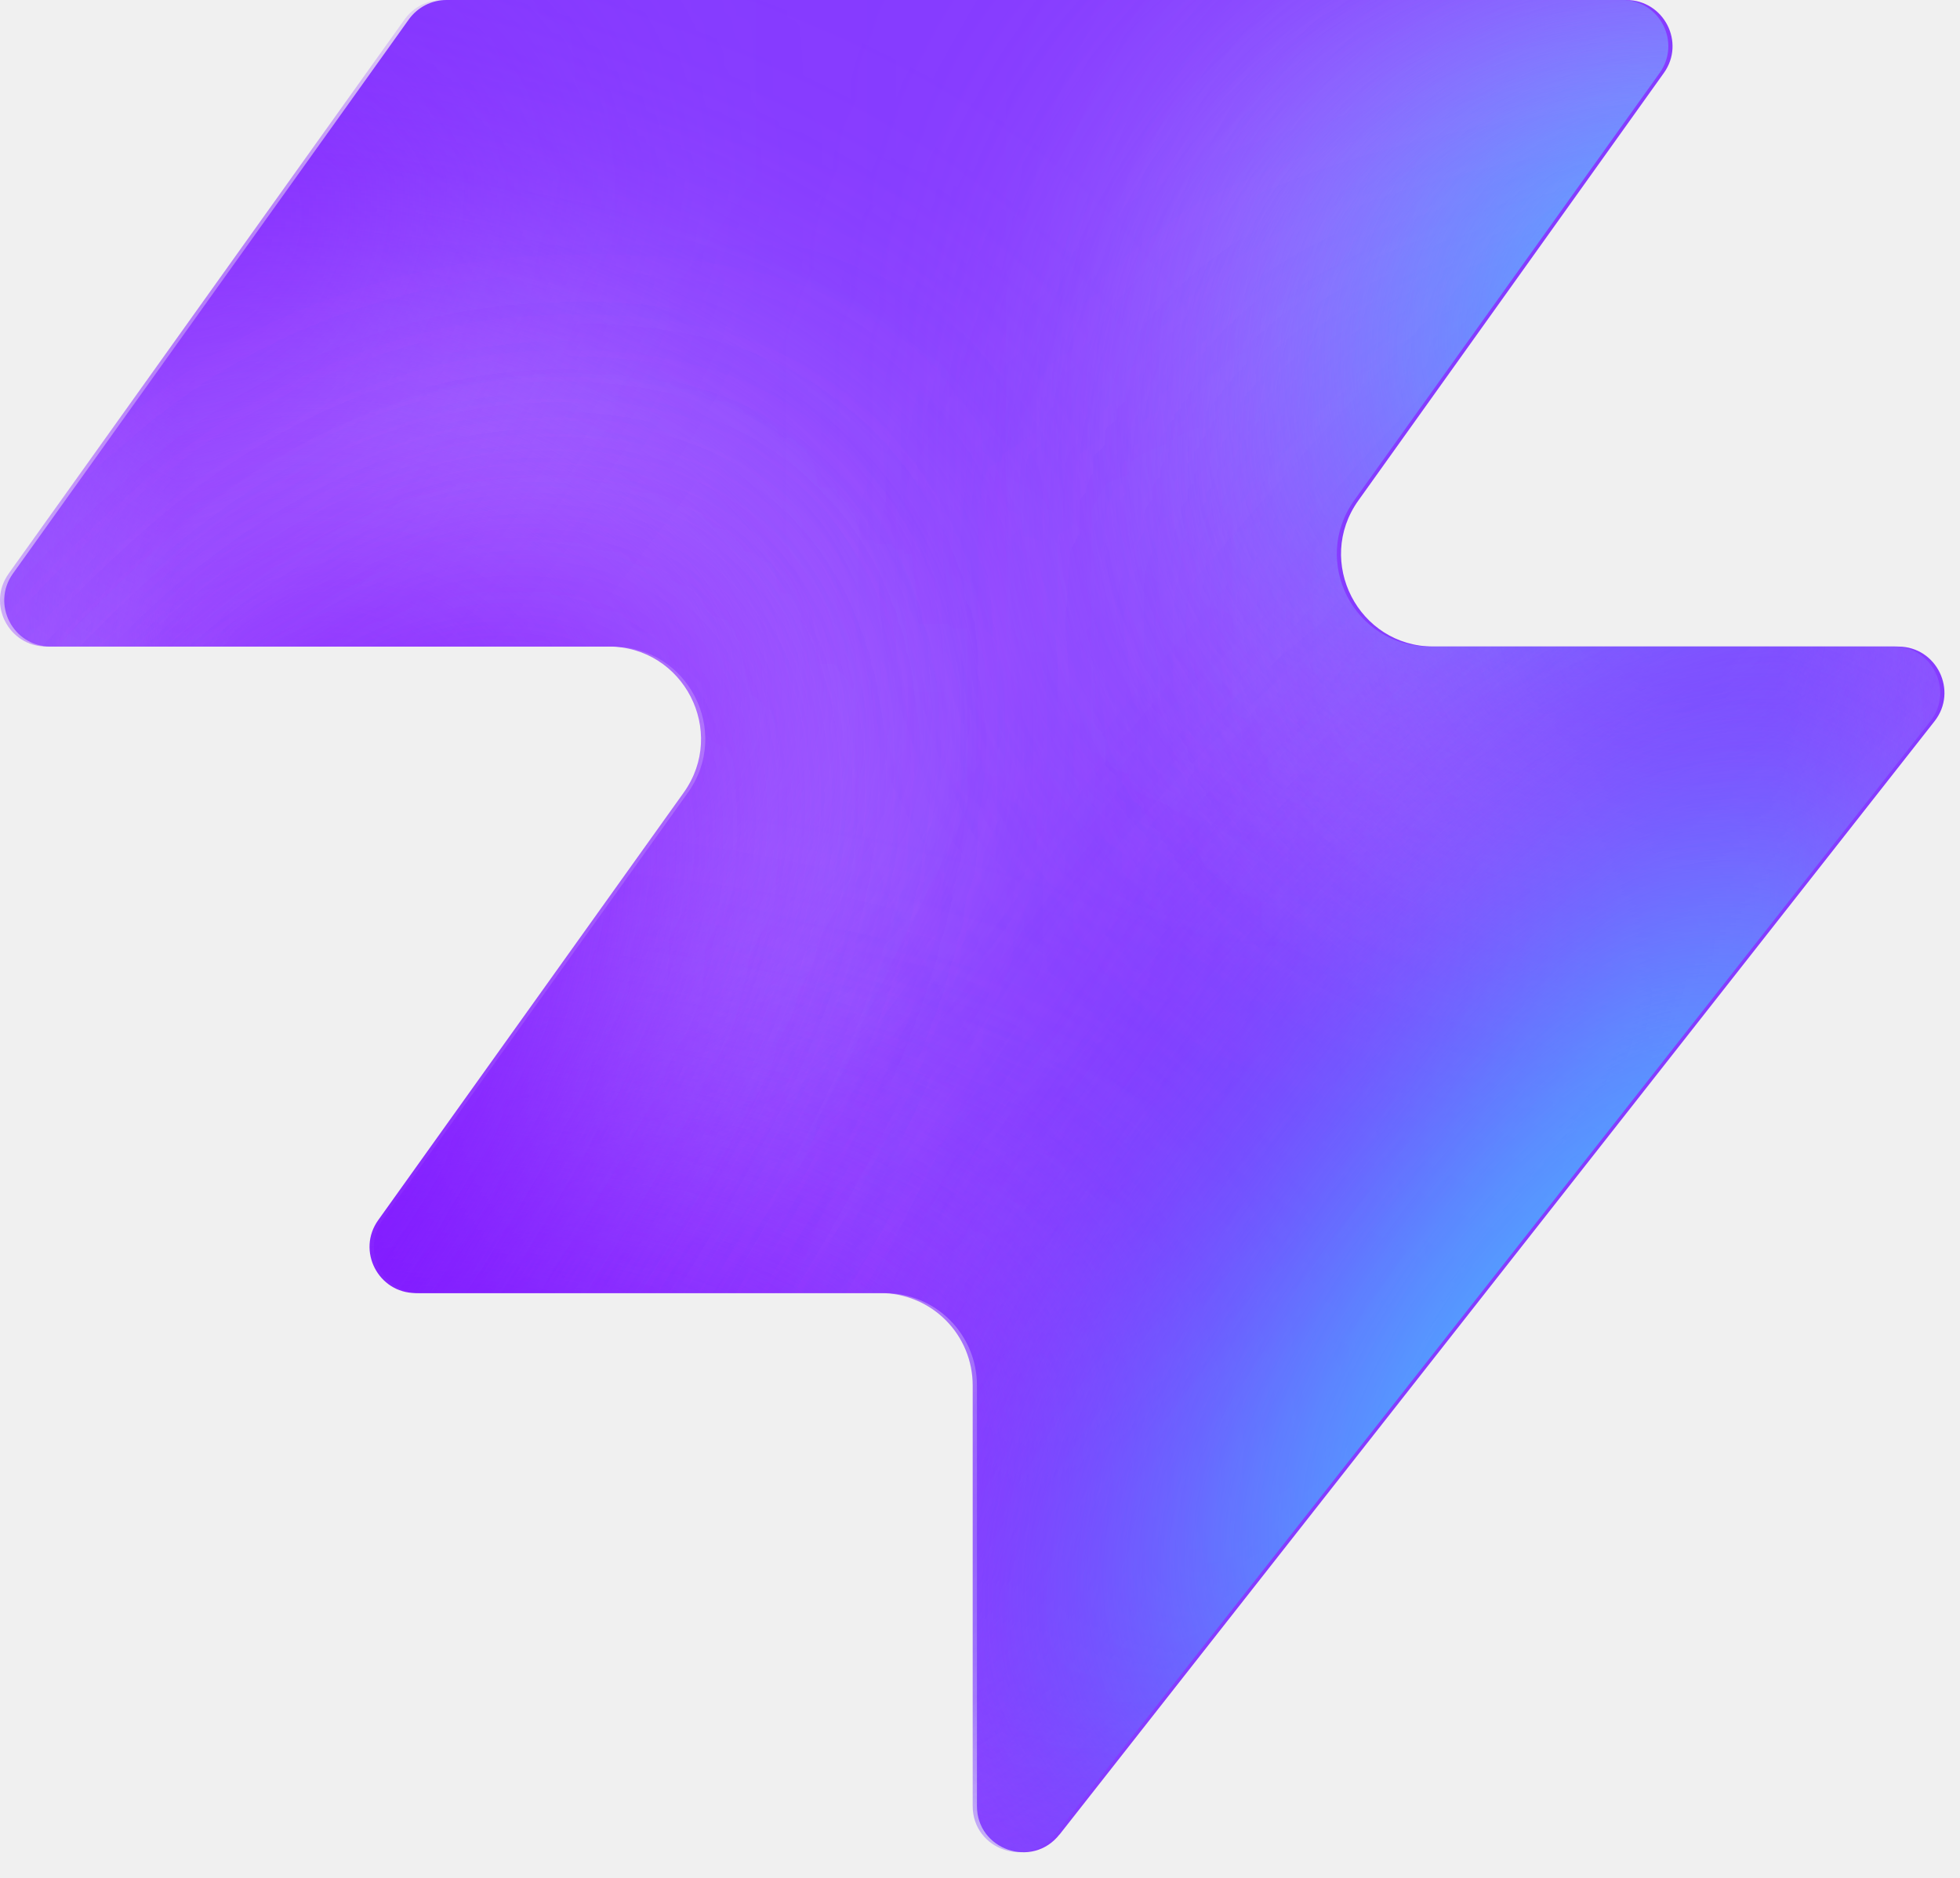
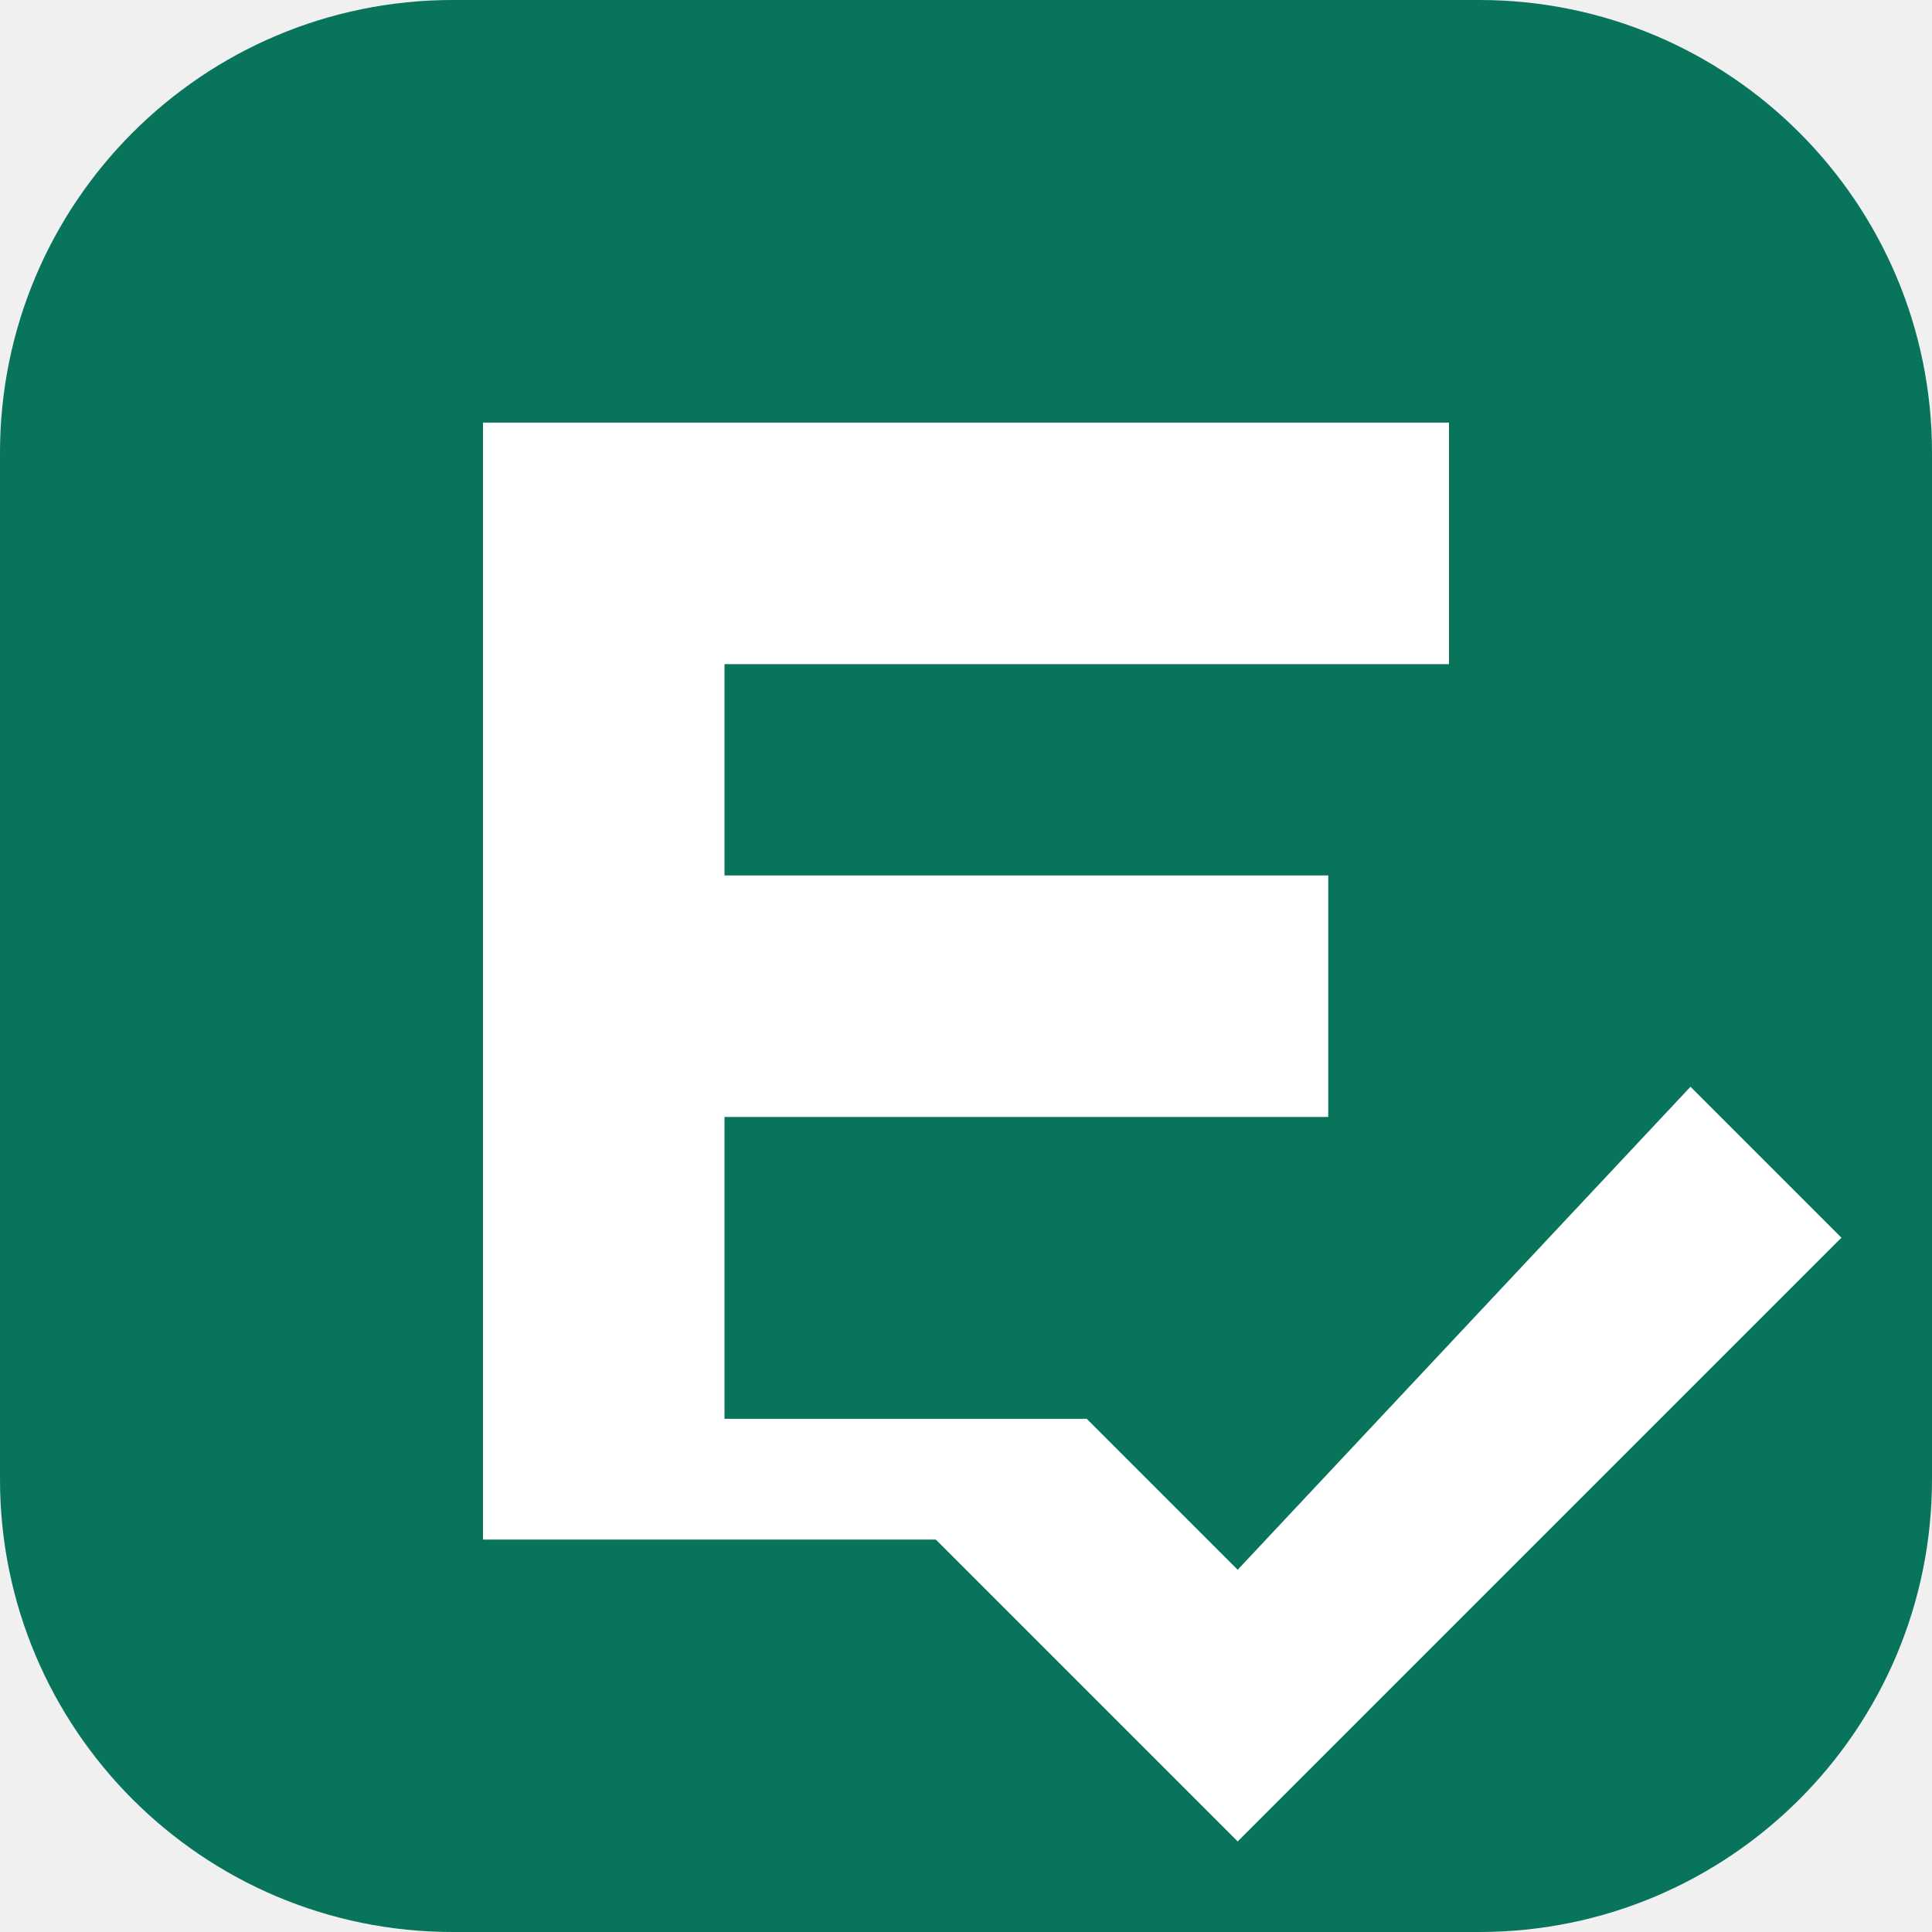
- <svg xmlns="http://www.w3.org/2000/svg" width="48" height="46" fill="none" viewBox="0 0 48 46">
-   <path fill="#863bff" d="M25.946 44.938c-.664.845-2.021.375-2.021-.698V33.937a2.26 2.26 0 0 0-2.262-2.262H10.287c-.92 0-1.456-1.04-.92-1.788l7.48-10.471c1.07-1.497 0-3.578-1.842-3.578H1.237c-.92 0-1.456-1.04-.92-1.788L10.013.474c.214-.297.556-.474.92-.474h28.894c.92 0 1.456 1.04.92 1.788l-7.48 10.471c-1.07 1.498 0 3.579 1.842 3.579h11.377c.943 0 1.473 1.088.89 1.83L25.947 44.94z" style="fill:#863bff;fill:color(display-p3 .525 .23 1);fill-opacity:1" />
-   <mask id="a" width="48" height="46" x="0" y="0" maskUnits="userSpaceOnUse" style="mask-type:alpha">
-     <path fill="#000" d="M25.842 44.938c-.664.844-2.021.375-2.021-.698V33.937a2.26 2.26 0 0 0-2.262-2.262H10.183c-.92 0-1.456-1.04-.92-1.788l7.48-10.471c1.07-1.498 0-3.579-1.842-3.579H1.133c-.92 0-1.456-1.04-.92-1.787L9.91.473c.214-.297.556-.474.92-.474h28.894c.92 0 1.456 1.04.92 1.788l-7.48 10.471c-1.07 1.498 0 3.578 1.842 3.578h11.377c.943 0 1.473 1.088.89 1.832L25.843 44.94z" style="fill:#000;fill-opacity:1" />
-   </mask>
-   <g mask="url(#a)">
-     <g filter="url(#b)">
-       <ellipse cx="5.508" cy="14.704" fill="#ede6ff" rx="5.508" ry="14.704" style="fill:#ede6ff;fill:color(display-p3 .927 .903 1);fill-opacity:1" transform="matrix(.00324 1 1 -.00324 -4.47 31.516)" />
-     </g>
-     <g filter="url(#c)">
-       <ellipse cx="10.399" cy="29.851" fill="#ede6ff" rx="10.399" ry="29.851" style="fill:#ede6ff;fill:color(display-p3 .927 .903 1);fill-opacity:1" transform="matrix(.00324 1 1 -.00324 -39.328 7.883)" />
-     </g>
-     <g filter="url(#d)">
-       <ellipse cx="5.508" cy="30.487" fill="#7e14ff" rx="5.508" ry="30.487" style="fill:#7e14ff;fill:color(display-p3 .492 .077 1);fill-opacity:1" transform="rotate(89.814 -25.913 -14.639)scale(1 -1)" />
-     </g>
-     <g filter="url(#e)">
-       <ellipse cx="5.508" cy="30.599" fill="#7e14ff" rx="5.508" ry="30.599" style="fill:#7e14ff;fill:color(display-p3 .492 .077 1);fill-opacity:1" transform="rotate(89.814 -32.644 -3.334)scale(1 -1)" />
-     </g>
-     <g filter="url(#f)">
-       <ellipse cx="5.508" cy="30.599" fill="#7e14ff" rx="5.508" ry="30.599" style="fill:#7e14ff;fill:color(display-p3 .492 .077 1);fill-opacity:1" transform="matrix(.00324 1 1 -.00324 -34.34 30.47)" />
-     </g>
-     <g filter="url(#g)">
-       <ellipse cx="14.072" cy="22.078" fill="#ede6ff" rx="14.072" ry="22.078" style="fill:#ede6ff;fill:color(display-p3 .927 .903 1);fill-opacity:1" transform="rotate(93.35 24.506 48.493)scale(-1 1)" />
-     </g>
-     <g filter="url(#h)">
-       <ellipse cx="3.47" cy="21.501" fill="#7e14ff" rx="3.47" ry="21.501" style="fill:#7e14ff;fill:color(display-p3 .492 .077 1);fill-opacity:1" transform="rotate(89.009 28.708 47.59)scale(-1 1)" />
-     </g>
-     <g filter="url(#i)">
-       <ellipse cx="3.47" cy="21.501" fill="#7e14ff" rx="3.47" ry="21.501" style="fill:#7e14ff;fill:color(display-p3 .492 .077 1);fill-opacity:1" transform="rotate(89.009 28.708 47.59)scale(-1 1)" />
-     </g>
-     <g filter="url(#j)">
-       <ellipse cx=".387" cy="8.972" fill="#7e14ff" rx="4.407" ry="29.108" style="fill:#7e14ff;fill:color(display-p3 .492 .077 1);fill-opacity:1" transform="rotate(39.51 .387 8.972)" />
-     </g>
-     <g filter="url(#k)">
-       <ellipse cx="47.523" cy="-6.092" fill="#7e14ff" rx="4.407" ry="29.108" style="fill:#7e14ff;fill:color(display-p3 .492 .077 1);fill-opacity:1" transform="rotate(37.892 47.523 -6.092)" />
-     </g>
-     <g filter="url(#l)">
-       <ellipse cx="41.412" cy="6.333" fill="#47bfff" rx="5.971" ry="9.665" style="fill:#47bfff;fill:color(display-p3 .28 .748 1);fill-opacity:1" transform="rotate(37.892 41.412 6.333)" />
-     </g>
-     <g filter="url(#m)">
-       <ellipse cx="-1.879" cy="38.332" fill="#7e14ff" rx="4.407" ry="29.108" style="fill:#7e14ff;fill:color(display-p3 .492 .077 1);fill-opacity:1" transform="rotate(37.892 -1.88 38.332)" />
-     </g>
-     <g filter="url(#n)">
-       <ellipse cx="-1.879" cy="38.332" fill="#7e14ff" rx="4.407" ry="29.108" style="fill:#7e14ff;fill:color(display-p3 .492 .077 1);fill-opacity:1" transform="rotate(37.892 -1.88 38.332)" />
-     </g>
-     <g filter="url(#o)">
-       <ellipse cx="35.651" cy="29.907" fill="#7e14ff" rx="4.407" ry="29.108" style="fill:#7e14ff;fill:color(display-p3 .492 .077 1);fill-opacity:1" transform="rotate(37.892 35.651 29.907)" />
-     </g>
-     <g filter="url(#p)">
-       <ellipse cx="38.418" cy="32.4" fill="#47bfff" rx="5.971" ry="15.297" style="fill:#47bfff;fill:color(display-p3 .28 .748 1);fill-opacity:1" transform="rotate(37.892 38.418 32.4)" />
-     </g>
-   </g>
-   <defs>
-     <filter id="b" width="60.045" height="41.654" x="-19.77" y="16.149" color-interpolation-filters="sRGB" filterUnits="userSpaceOnUse">
-       <feFlood flood-opacity="0" result="BackgroundImageFix" />
-       <feBlend in="SourceGraphic" in2="BackgroundImageFix" result="shape" />
-       <feGaussianBlur result="effect1_foregroundBlur_2002_17158" stdDeviation="7.659" />
-     </filter>
-     <filter id="c" width="90.34" height="51.437" x="-54.613" y="-7.533" color-interpolation-filters="sRGB" filterUnits="userSpaceOnUse">
-       <feFlood flood-opacity="0" result="BackgroundImageFix" />
-       <feBlend in="SourceGraphic" in2="BackgroundImageFix" result="shape" />
-       <feGaussianBlur result="effect1_foregroundBlur_2002_17158" stdDeviation="7.659" />
-     </filter>
-     <filter id="d" width="79.355" height="29.4" x="-49.64" y="2.03" color-interpolation-filters="sRGB" filterUnits="userSpaceOnUse">
-       <feFlood flood-opacity="0" result="BackgroundImageFix" />
-       <feBlend in="SourceGraphic" in2="BackgroundImageFix" result="shape" />
-       <feGaussianBlur result="effect1_foregroundBlur_2002_17158" stdDeviation="4.596" />
-     </filter>
-     <filter id="e" width="79.579" height="29.4" x="-45.045" y="20.029" color-interpolation-filters="sRGB" filterUnits="userSpaceOnUse">
-       <feFlood flood-opacity="0" result="BackgroundImageFix" />
-       <feBlend in="SourceGraphic" in2="BackgroundImageFix" result="shape" />
-       <feGaussianBlur result="effect1_foregroundBlur_2002_17158" stdDeviation="4.596" />
-     </filter>
-     <filter id="f" width="79.579" height="29.4" x="-43.513" y="21.178" color-interpolation-filters="sRGB" filterUnits="userSpaceOnUse">
-       <feFlood flood-opacity="0" result="BackgroundImageFix" />
-       <feBlend in="SourceGraphic" in2="BackgroundImageFix" result="shape" />
-       <feGaussianBlur result="effect1_foregroundBlur_2002_17158" stdDeviation="4.596" />
-     </filter>
-     <filter id="g" width="74.749" height="58.852" x="15.756" y="-17.901" color-interpolation-filters="sRGB" filterUnits="userSpaceOnUse">
-       <feFlood flood-opacity="0" result="BackgroundImageFix" />
-       <feBlend in="SourceGraphic" in2="BackgroundImageFix" result="shape" />
-       <feGaussianBlur result="effect1_foregroundBlur_2002_17158" stdDeviation="7.659" />
-     </filter>
-     <filter id="h" width="61.377" height="25.362" x="23.548" y="2.284" color-interpolation-filters="sRGB" filterUnits="userSpaceOnUse">
-       <feFlood flood-opacity="0" result="BackgroundImageFix" />
-       <feBlend in="SourceGraphic" in2="BackgroundImageFix" result="shape" />
-       <feGaussianBlur result="effect1_foregroundBlur_2002_17158" stdDeviation="4.596" />
-     </filter>
-     <filter id="i" width="61.377" height="25.362" x="23.548" y="2.284" color-interpolation-filters="sRGB" filterUnits="userSpaceOnUse">
-       <feFlood flood-opacity="0" result="BackgroundImageFix" />
-       <feBlend in="SourceGraphic" in2="BackgroundImageFix" result="shape" />
-       <feGaussianBlur result="effect1_foregroundBlur_2002_17158" stdDeviation="4.596" />
-     </filter>
-     <filter id="j" width="56.045" height="63.649" x="-27.636" y="-22.853" color-interpolation-filters="sRGB" filterUnits="userSpaceOnUse">
-       <feFlood flood-opacity="0" result="BackgroundImageFix" />
-       <feBlend in="SourceGraphic" in2="BackgroundImageFix" result="shape" />
-       <feGaussianBlur result="effect1_foregroundBlur_2002_17158" stdDeviation="4.596" />
-     </filter>
-     <filter id="k" width="54.814" height="64.646" x="20.116" y="-38.415" color-interpolation-filters="sRGB" filterUnits="userSpaceOnUse">
-       <feFlood flood-opacity="0" result="BackgroundImageFix" />
-       <feBlend in="SourceGraphic" in2="BackgroundImageFix" result="shape" />
-       <feGaussianBlur result="effect1_foregroundBlur_2002_17158" stdDeviation="4.596" />
-     </filter>
-     <filter id="l" width="33.541" height="35.313" x="24.641" y="-11.323" color-interpolation-filters="sRGB" filterUnits="userSpaceOnUse">
-       <feFlood flood-opacity="0" result="BackgroundImageFix" />
-       <feBlend in="SourceGraphic" in2="BackgroundImageFix" result="shape" />
-       <feGaussianBlur result="effect1_foregroundBlur_2002_17158" stdDeviation="4.596" />
-     </filter>
-     <filter id="m" width="54.814" height="64.646" x="-29.286" y="6.009" color-interpolation-filters="sRGB" filterUnits="userSpaceOnUse">
-       <feFlood flood-opacity="0" result="BackgroundImageFix" />
-       <feBlend in="SourceGraphic" in2="BackgroundImageFix" result="shape" />
-       <feGaussianBlur result="effect1_foregroundBlur_2002_17158" stdDeviation="4.596" />
-     </filter>
-     <filter id="n" width="54.814" height="64.646" x="-29.286" y="6.009" color-interpolation-filters="sRGB" filterUnits="userSpaceOnUse">
-       <feFlood flood-opacity="0" result="BackgroundImageFix" />
-       <feBlend in="SourceGraphic" in2="BackgroundImageFix" result="shape" />
-       <feGaussianBlur result="effect1_foregroundBlur_2002_17158" stdDeviation="4.596" />
-     </filter>
-     <filter id="o" width="54.814" height="64.646" x="8.244" y="-2.416" color-interpolation-filters="sRGB" filterUnits="userSpaceOnUse">
-       <feFlood flood-opacity="0" result="BackgroundImageFix" />
-       <feBlend in="SourceGraphic" in2="BackgroundImageFix" result="shape" />
-       <feGaussianBlur result="effect1_foregroundBlur_2002_17158" stdDeviation="4.596" />
-     </filter>
-     <filter id="p" width="39.409" height="43.623" x="18.713" y="10.588" color-interpolation-filters="sRGB" filterUnits="userSpaceOnUse">
-       <feFlood flood-opacity="0" result="BackgroundImageFix" />
-       <feBlend in="SourceGraphic" in2="BackgroundImageFix" result="shape" />
-       <feGaussianBlur result="effect1_foregroundBlur_2002_17158" stdDeviation="4.596" />
-     </filter>
-   </defs>
+ <svg xmlns="http://www.w3.org/2000/svg" viewBox="0 0 64 64">
+   <rect width="64" height="64" rx="15" fill="#08745b" />
+   <path fill="white" d="M16 14h32v8H24v7h20v8H24v10h12l5 5 15-16 5 5-20 20-10-10H16z" />
</svg>
